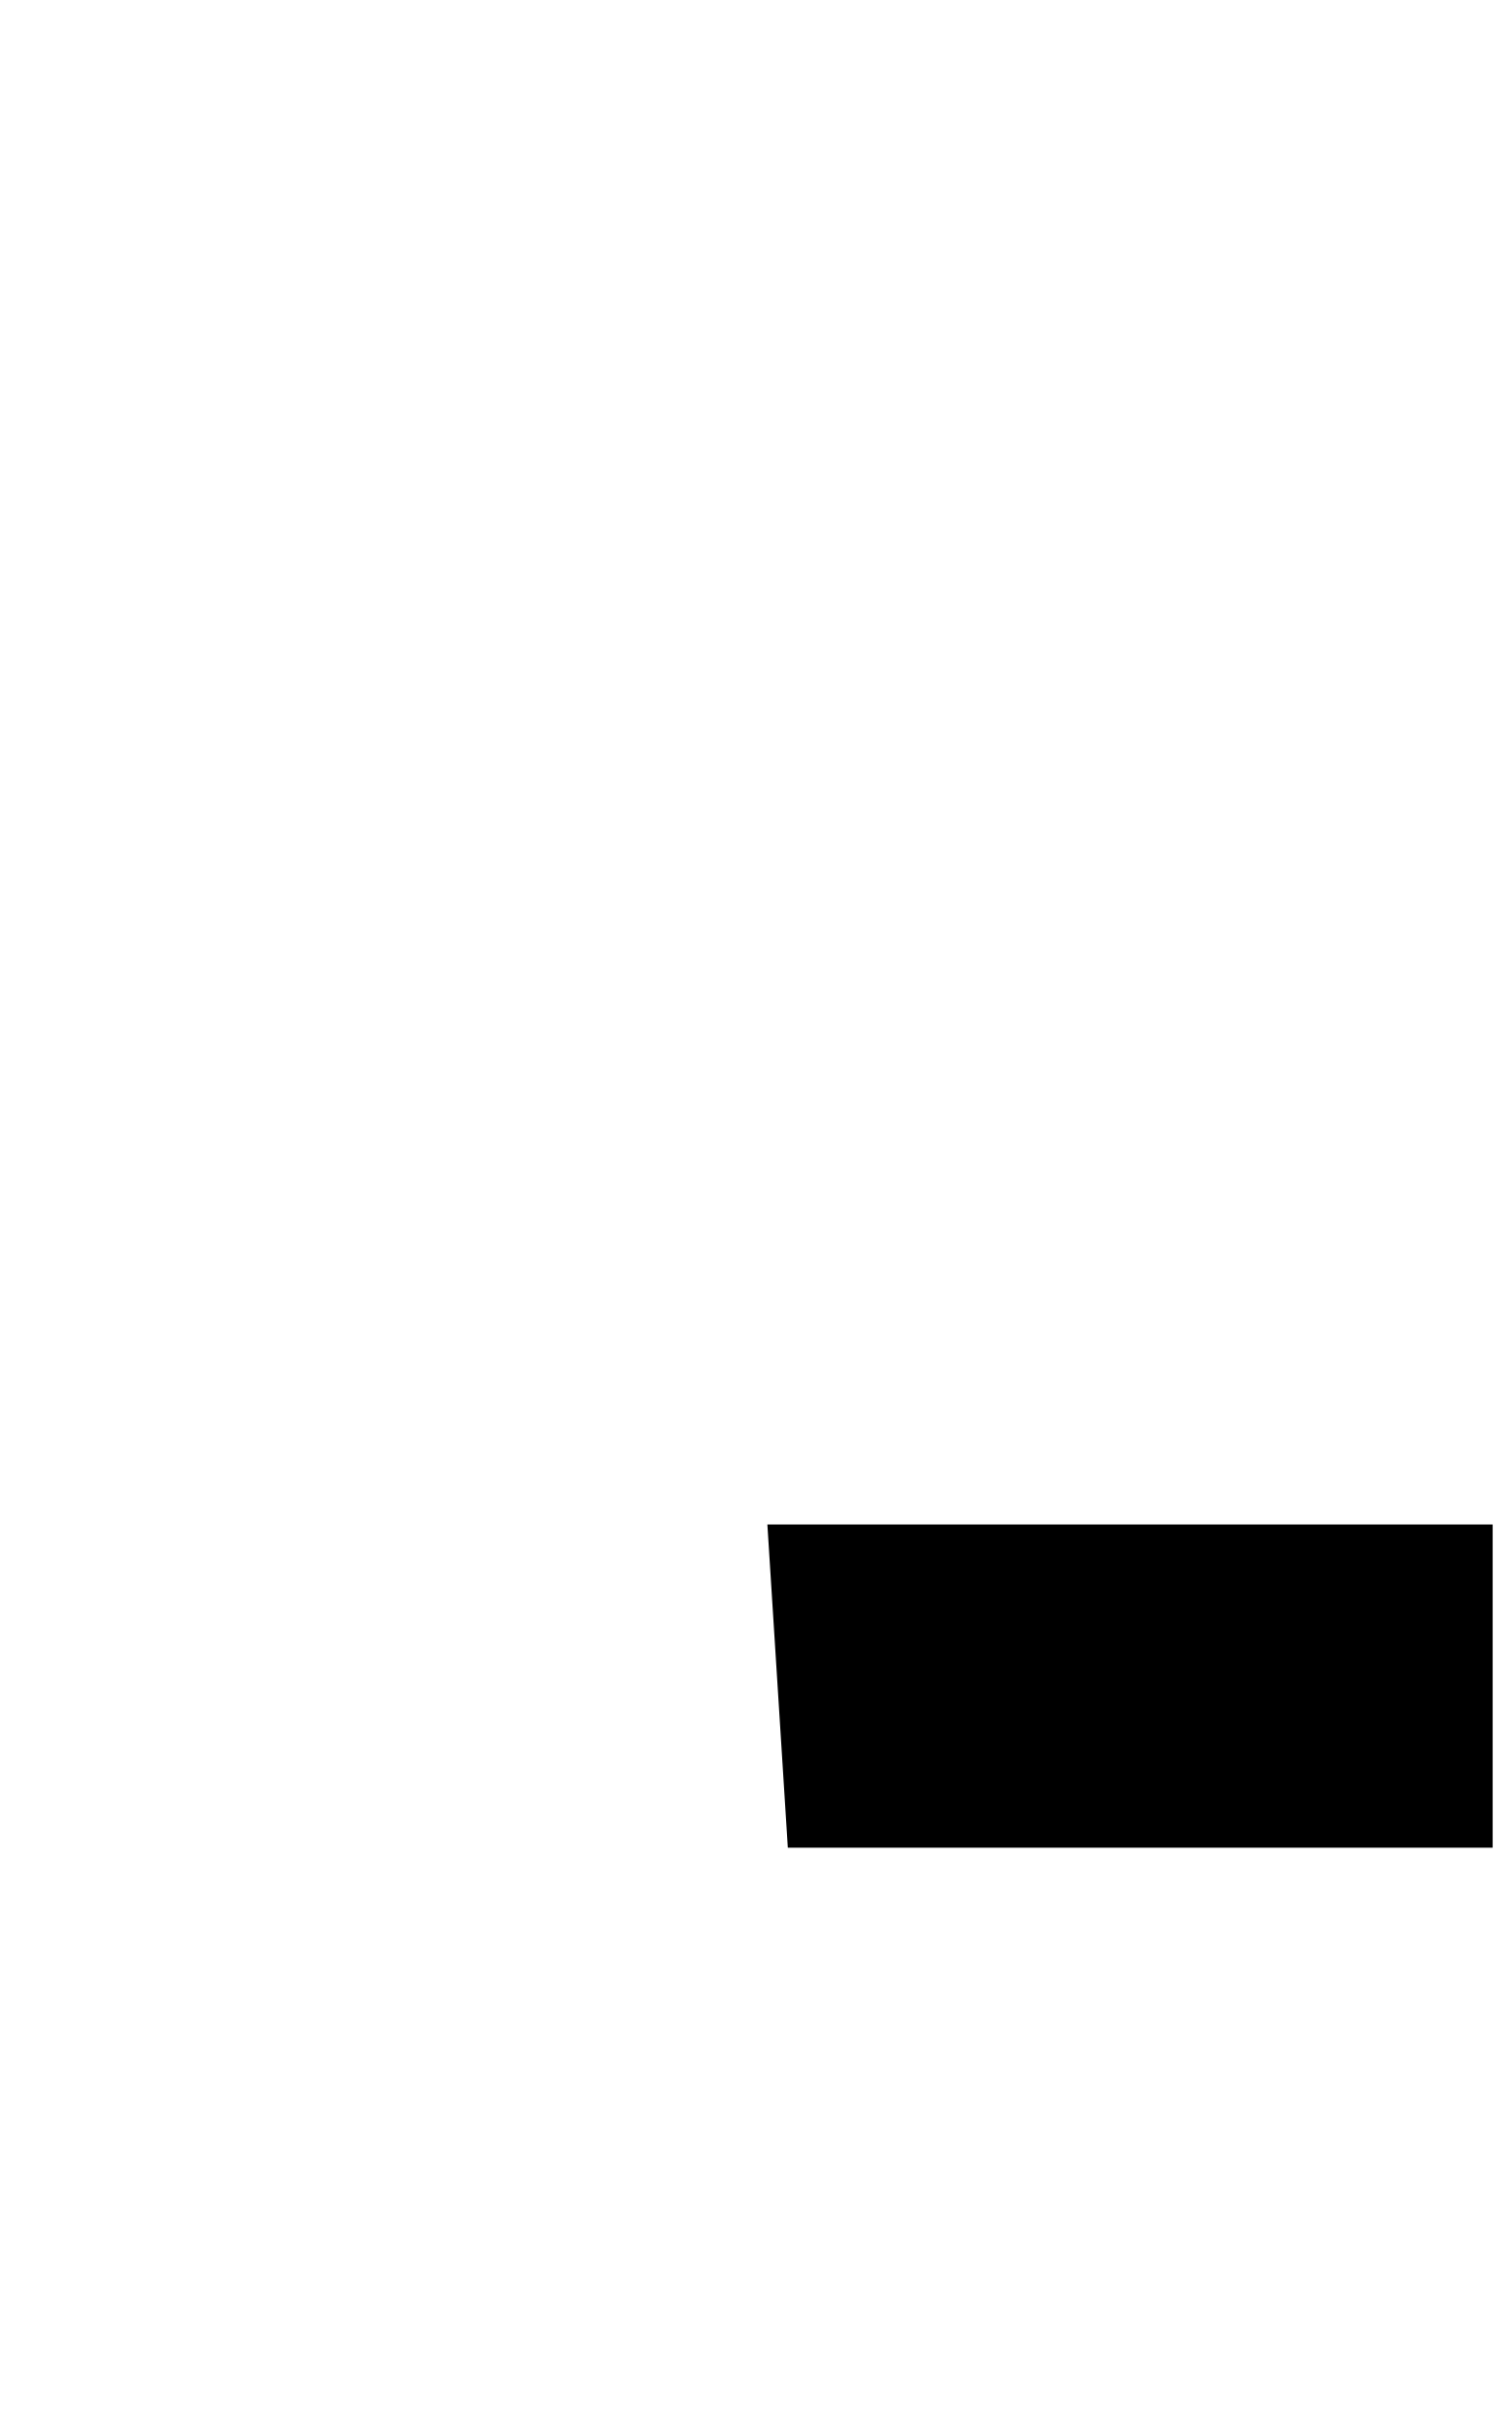
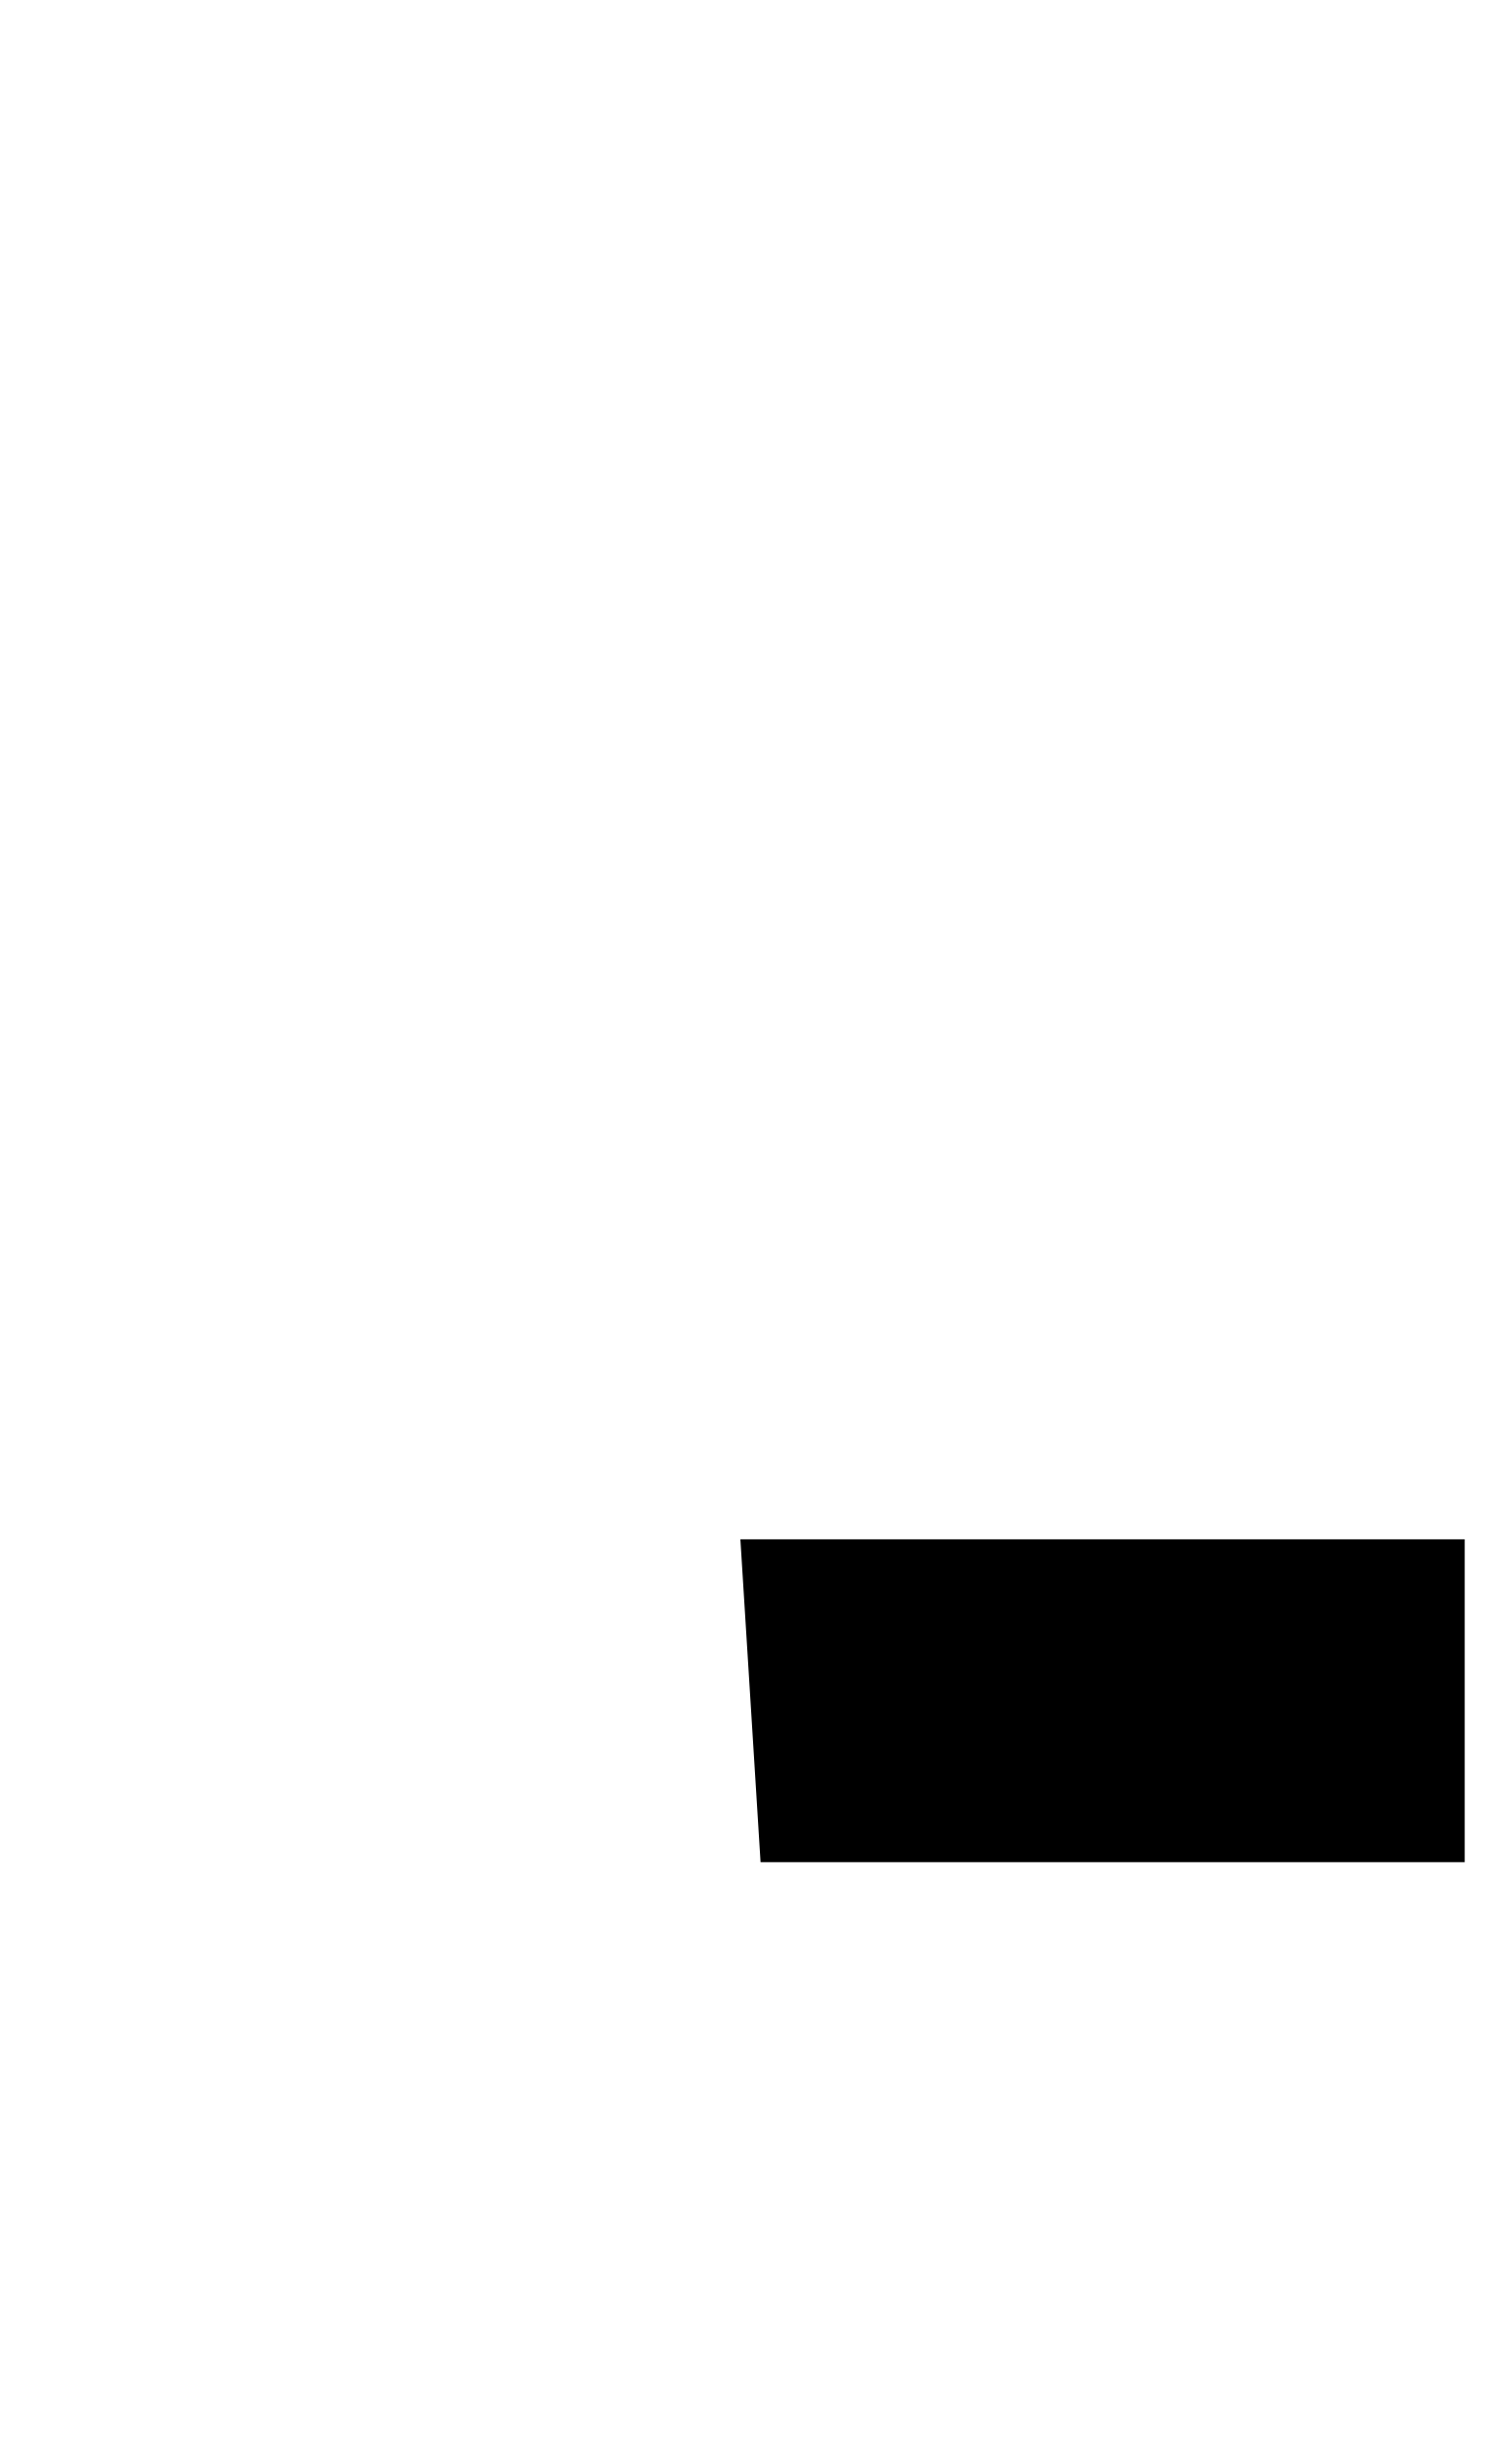
- <svg xmlns="http://www.w3.org/2000/svg" version="1.1" x="0px" y="0px" viewBox="0 0 370 593" style="enable-background:new 0 0 370 593;" xml:space="preserve">
+ <svg xmlns="http://www.w3.org/2000/svg" version="1.1" x="0px" y="0px" viewBox="0 0 367.1 593" style="enable-background:new 0 0 367.1 593;" xml:space="preserve">
  <style type="text/css">
	.st0{display:none;}
	.st1{display:inline;}
</style>
  <g id="_x5F_V1">
    <g id="E_00000051360959627468142820000017544460044616440767_">
	</g>
    <g id="C">
	</g>
    <g id="N_x5F_3">
	</g>
    <g id="A">
	</g>
    <g id="N_00000054254949360326627830000005329152182886584764_">
	</g>
    <g id="e">
	</g>
    <g id="T">
	</g>
    <g id="N_00000127748963548567887910000006918738376549339794_">
	</g>
    <g id="I">
	</g>
    <g id="A1">
	</g>
    <g id="M">
	</g>
    <g id="R">
	</g>
    <g id="O_00000083778567647030904660000008843847121500168630_">
	</g>
    <g id="F">
	</g>
    <g id="N">
	</g>
    <g id="E">
	</g>
    <g id="P">
	</g>
    <g id="O">
	</g>
  </g>
  <g id="Ebene_20">
-     <text transform="matrix(1 0 0 1 -3415.813 1054.634)">
+     <text transform="matrix(1 0 0 1 -5300.426 1054.634)">
      <tspan x="0" y="0" style="fill:#E30613; font-family:'SH-Maintenance-V2'; font-size:490px; letter-spacing:-19;">M</tspan>
      <tspan x="604.7" y="0" style="fill:#E30613; font-family:'SH-Maintenance-V2'; font-size:490px;">A</tspan>
      <tspan x="965.8" y="0" style="fill:#E30613; font-family:'SH-Maintenance-V2'; font-size:490px; letter-spacing:-19;">I</tspan>
      <tspan x="1090.7" y="0" style="fill:#E30613; font-family:'SH-Maintenance-V2'; font-size:490px;">NTENANCE</tspan>
    </text>
-     <rect x="-6454.2" y="709.6" style="fill:none;" width="1722.6" height="412.6" />
-     <text transform="matrix(1 0 0 1 -6454.226 1059.489)">
+     <rect x="-8338.8" y="709.6" style="fill:none;" width="1722.6" height="412.6" />
+     <text transform="matrix(1 0 0 1 -8338.839 1059.489)">
      <tspan x="0" y="0" style="fill:#E30613; font-family:'SH-Maintenance-V2'; font-size:490px;">OPEN</tspan>
      <tspan x="1660.1" y="0" style="fill:#E30613; font-family:'SH-Maintenance-V2'; font-size:485px; letter-spacing:-9;"> </tspan>
    </text>
-     <text transform="matrix(1 0 0 1 -4618.23 1069.107)">
+     <text transform="matrix(1 0 0 1 -6502.843 1069.107)">
      <tspan x="0" y="0" style="fill:#E30613; font-family:'SH-Maintenance-V2'; font-size:490px; letter-spacing:-19;">F</tspan>
      <tspan x="252.8" y="0" style="fill:#E30613; font-family:'SH-Maintenance-V2'; font-size:490px;">O</tspan>
      <tspan x="634.1" y="0" style="fill:#E30613; font-family:'SH-Maintenance-V2'; font-size:490px; letter-spacing:-167;"> </tspan>
      <tspan x="602.7" y="0" style="fill:#E30613; font-family:'SH-Maintenance-V2'; font-size:490px;">R</tspan>
    </text>
  </g>
  <g id="Hilfslinien">
-     <rect x="836.3" y="682.7" style="fill:none;" width="7398.2" height="466.4" />
-     <text transform="matrix(1 0 0 1 836.3383 1031.88)">
+     <rect x="-1048.3" y="727.6" style="fill:none;" width="7398.2" height="466.4" />
+     <text transform="matrix(1 0 0 1 -1048.275 1076.709)">
      <tspan x="0" y="0" style="fill:#E30613; font-family:'SH-Maintenance-V2'; font-size:489px; letter-spacing:-19;">WE</tspan>
      <tspan x="739.4" y="0" style="fill:#E30613; font-family:'SH-Maintenance-V2'; font-size:489px; letter-spacing:-29;">G</tspan>
      <tspan x="1081.2" y="0" style="fill:#E30613; font-family:'SH-Maintenance-V2'; font-size:489px; letter-spacing:-9;">E</tspan>
      <tspan x="1468.4" y="0" style="fill:#E30613; font-family:'SH-Maintenance-V2'; font-size:489px;">N </tspan>
      <tspan x="1939.8" y="0" style="fill:#E30613; font-family:'SH-Maintenance-V2'; font-size:489px; letter-spacing:9;">U</tspan>
      <tspan x="2312" y="0" style="fill:#E30613; font-family:'SH-Maintenance-V2'; font-size:489px; letter-spacing:-9;">M</tspan>
      <tspan x="2736.9" y="0" style="fill:#E30613; font-family:'SH-Maintenance-V2'; font-size:489px;">B</tspan>
      <tspan x="3081.2" y="0" style="fill:#E30613; font-family:'SH-Maintenance-V2'; font-size:489px; letter-spacing:-19;">A</tspan>
      <tspan x="3439.1" y="0" style="fill:#E30613; font-family:'SH-Maintenance-V2'; font-size:489px;">U </tspan>
      <tspan x="3910" y="0" style="fill:#E30613; font-family:'SH-Maintenance-V2'; font-size:489px; letter-spacing:-29;">G</tspan>
      <tspan x="4268.4" y="0" style="fill:#E30613; font-family:'SH-Maintenance-V2'; font-size:489px;">E</tspan>
      <tspan x="4585.3" y="0" style="fill:#E30613; font-family:'SH-Maintenance-V2'; font-size:489px; letter-spacing:-39;">Ö</tspan>
      <tspan x="4926.6" y="0" style="fill:#E30613; font-family:'SH-Maintenance-V2'; font-size:489px;">FFNET</tspan>
    </text>
-   </g>
-   <g id="T_00000151528559115874515910000005984389023753216649_">
-     <path d="M6789.7,452.2V102.4h76.9v349.8H6789.7z" />
-     <path d="M6720.2,102.4h146.5c94.6,0,140.6,55.9,140.6,149.4h-64.7c0-54.9-23.5-72.5-75.9-72.5h-146.5V102.4z" />
-   </g>
-   <g id="E_00000150082740960534394650000001756674408269680310_">
-     <path d="M6600.9,452.1V156.4h-63.8v295.6H6600.9z" />
-     <path d="M6478.6,353.3h140.9c0,0,13.3-74.6,23.6-132.1h-61.9l-11.8,74.6h-90.8V353.3z" />
-     <path d="M6537.1,452.1H6678c0,0,13.3-74.6,23.6-132.1h-61.9l-11.8,74.6h-90.8V452.1z" />
-     <path d="M6632.4,186.3h60.9c-7.9-43.7-15.2-84.5-15.2-84.5h-140.9v57.5h90.8L6632.4,186.3z" />
-   </g>
-   <g id="N_00000099632580371903072950000016892054108610634910_">
-     <path d="M6361,451.9l93.9-349.3h-69l-60.2,237.7h-1l-56.3-237.7h-77.3l-41.6,152.6h70.4l9.8-41.6h1l58.7,237.7L6361,451.9z" />
-     <rect x="6143.8" y="102.6" width="76.8" height="349.3" />
-   </g>
-   <g id="F_00000114769032895886322120000014247326199313495697_">
-     <path d="M5951.4,451.9h-76.8V102.7h245.5v64.5h-168.7V248h146.2v59.7h-146.2V451.9z" />
-   </g>
-   <g id="F_00000173141720675959051990000004486108456543280518_">
-     <path d="M5665.1,451.6h132.8V169.3H5743v217.1h-77.9V451.6z" />
-     <path d="M5697.1,451.7c0-18,2.9-33.6,10.7-46.8c6.8-12.2,16.6-23.4,28.3-31.2c11.7-7.8,25.4-13.7,40-17.6   c14.6-3.9,30.2-5.9,70.2-5.9v-81.4c-52.2,0-76.6,3.9-100,12.2c-23.4,8.8-44.4,20-61.9,36.1c-17.6,16.6-31.2,35.1-41.4,57.5   c-9.8,22.9-14.1,48.8-14.1,77H5697.1z" />
-     <polygon points="5846.4,100.7 5743,100.7 5743,383 5797.9,383 5797.9,165.8 5846.4,165.8  " />
-   </g>
-   <g id="Ö">
-     <path d="M5283.1,278.8c0-103.7,64.1-184.4,171.6-184.4c107.6,0,171.6,80.7,171.6,184.4c0,100.7-64.1,181.4-171.6,181.4   C5347.2,460.2,5283.1,379.5,5283.1,278.8z M5359.9,278.8c0,58.2,25.9,116.9,94.9,116.9c68.9,0,94.9-58.7,94.9-116.9   c0-61.1-25.9-119.8-94.9-119.8C5385.8,159,5359.9,217.6,5359.9,278.8z M5421.5,248.9v-57.2h66v57.2H5421.5z M5421.5,336v-57.2h66   V336H5421.5z" />
-   </g>
-   <g id="E_00000056408675155028286430000005814045595369560991_">
-     <path d="M5254.1,452.2h-265V103.1h261.1v64.5h-184.4v74.8H5235v59.7h-169.2v85.6h188.3V452.2z" />
-   </g>
-   <g id="G_00000142136150640176763200000005464168929300255362_">
-     <path d="M4611.7,368h76.4V178.8l98-1.5l-1.5-75h-174L4611.7,368z M4611.7,452.2l267.6-0.5v-63.2l-190.1,1l-1-98l-75,1.5   L4611.7,452.2z M4779.3,451.8h101c10.8-7.4,23-15.2,33.8-22.5c11.8-8.3,21.1-17.2,30.9-26.5c8.3-8.3,15.2-18.6,21.6-32.3   c4.4-11.8,8.3-26,8.3-42.6c0-16.7-3.9-30.9-9.3-44.6c-6.4-12.7-14.7-23.5-25.5-32.3c-10.8-8.8-23-16.2-36.8-21.1   c-13.2-4.9-28.9-6.9-43.1-6.9c-20.6,0-37.7,3.4-53.9,10.8c-15.2,6.4-28.9,16.2-37.7,27.9c-10.8,12.7-18.1,27-23,43.1   c-5.9,17.2-8.3,35.3-6.9,53.9h64.2c0-9.8,1.5-17.6,3.4-27.4c1.5-9.3,3.4-16.7,8.8-25c2.9-7.4,9.3-13.2,16.2-17.6   c6.4-5.4,14.7-7.4,25.5-7.4c14.2,0,26,4.9,35.8,14.7c9.3,7.8,14.2,21.1,14.2,36.8c0,10.3-2.5,20.1-6.9,27   c-5.4,8.3-10.8,15.7-17.2,21.6c-6.9,7.4-15.2,12.3-22.5,18.1c-8.3,4.9-16.7,10.8-24,15.7C4822.5,423.8,4792.1,443.4,4779.3,451.8z" />
-   </g>
-   <g id="U_00000122691519521168774280000013841469757125651126_">
-     <path d="M4457,463.6c-102.4-1.5-114.8-74.7-114.8-119.8v-242h77.7v238.5c0,24.3,0,55.9,37.1,57.9V463.6z" />
-     <path d="M4178.9,101.9h77.7v238.5c0,25.2,0,57.9,41.1,57.9c36.6,0,45-24.7,45-58.9v-15.8h70.3v30.7c0,77.2-57.4,109.4-116.3,109.4   c-105.4,0-117.8-74.2-117.8-119.8V101.9z" />
-   </g>
-   <g id="A_00000004505667569094896160000014532079075801900974_">
-     <path d="M4023.4,203.9l-3,70.3l30,6.9v1l-247.3,61v75.2l121.9,33.4l15.2-61l-22.1-9.3v-1l244.4-61v-78.2L4023.4,203.9z" />
-     <polygon points="3847.9,430.6 3925.6,451.7 3931.5,451.7 3990,212.8 3991,212.8 4050.5,451.7 4127.2,451.7 4162.6,319.5    4094.2,317.5 4088.3,342.6 4087.4,342.6 4027.4,101.1 3955.1,101.1 3894.1,339.6 3893.1,339.6  " />
-   </g>
-   <g id="B">
-     <path d="M3484.5,452.2V103.1h164.3c66.5,0,111.5,21.5,111.5,86.6c0,34.7-16.6,57.7-47.4,72.9c43,12.2,64.1,45,64.1,88.5   c0,70.9-60.1,101.2-123.2,101.2H3484.5z M3633.2,162.8h-71.9v81.7h77.8c27.4,0,46.9-12.2,46.9-41.6   C3686,170.1,3660.6,162.8,3633.2,162.8z M3561.3,392.6h82.2c29.8,0,56.7-9.8,56.7-46c0-35.7-22-49.9-55.3-49.9h-83.6V392.6z" />
-   </g>
-   <g id="M_00000134250281029563310950000003257287664879667615_">
-     <path d="M3227.3,335.1h75.5c-12.8-20.6-144.7-232.9-144.7-232.9h-77v350.1h72.1V217.4h1C3154.2,217.4,3191,276.2,3227.3,335.1z" />
-     <path d="M3303.3,335.1c36.3-58.8,73.1-117.7,73.1-117.7h1v234.9h72.1V102.1h-77c0,0-131.9,212.3-144.7,232.9H3303.3z" />
-   </g>
-   <g id="U">
-     <path d="M3031.3,452.2H2784v-64.6h170.4v-285h76.9V452.2z M2737,452.2V102.6h76.9v285h170.4v64.6H2737z" />
-   </g>
-   <g id="N_00000154425763484525918430000008508601231558086807_">
-     <path d="M2486.5,452.2l93.9-349.3h-69l-60.2,237.7h-1L2394.1,103h-77.3l-41.6,152.6h70.4l9.8-41.6h1l58.7,237.7L2486.5,452.2z" />
-     <rect x="2269.3" y="103" width="76.8" height="349.3" />
+     <rect x="-7991.3" y="-38.8" width="93.9" height="140.7" />
+   </g>
+   <g id="T_00000151528559115874515910000005984389023753216649_" class="st0">
+     <path d="M4905.1,452.2V102.4h76.9v349.8H4905.1z" />
+     <path class="st1" d="M4835.5,102.4H4982c94.6,0,140.6,55.9,140.6,149.4H5058c0-54.9-23.5-72.5-75.9-72.5h-146.5V102.4z" />
+   </g>
+   <g id="E_00000150082740960534394650000001756674408269680310_" class="st0">
+     <path class="st1" d="M4716.3,452.1V156.4h-63.8v295.6H4716.3z" />
+     <path class="st1" d="M4594,353.3H4735c0,0,13.3-74.6,23.6-132.1h-61.9l-11.8,74.6H4594V353.3z" />
+     <path class="st1" d="M4652.5,452.1h140.9c0,0,13.3-74.6,23.6-132.1h-61.9l-11.8,74.6h-90.8V452.1z" />
+     <path class="st1" d="M4747.7,186.3h60.9c-7.9-43.7-15.2-84.5-15.2-84.5h-140.9v57.5h90.8L4747.7,186.3z" />
+   </g>
+   <g id="N_00000099632580371903072950000016892054108610634910_" class="st0">
+     <path class="st1" d="M4476.3,451.9l93.9-349.3h-69l-60.2,237.7h-1l-56.3-237.7h-77.3L4265,255.2h70.4l9.8-41.6h1l58.7,237.7   L4476.3,451.9z" />
+     <rect x="4259.1" y="102.6" class="st1" width="76.8" height="349.3" />
+   </g>
+   <g id="F_00000114769032895886322120000014247326199313495697_" class="st0">
+     <path class="st1" d="M4066.8,451.9H3990V102.7h245.5v64.5h-168.7V248H4213v59.7h-146.2V451.9z" />
+   </g>
+   <g id="F_00000173141720675959051990000004486108456543280518_" class="st0">
+     <path class="st1" d="M3780.5,451.6h132.8V169.3h-54.9v217.1h-77.9V451.6z" />
+     <path class="st1" d="M3812.5,451.7c0-18,2.9-33.6,10.7-46.8c6.8-12.2,16.6-23.4,28.3-31.2c11.7-7.8,25.4-13.7,40-17.6   c14.6-3.9,30.2-5.9,70.2-5.9v-81.4c-52.2,0-76.6,3.9-100,12.2c-23.4,8.8-44.4,20-61.9,36.1c-17.6,16.6-31.2,35.1-41.4,57.5   c-9.8,22.9-14.1,48.8-14.1,77H3812.5z" />
+     <polygon class="st1" points="3961.8,100.7 3858.4,100.7 3858.4,383 3913.3,383 3913.3,165.8 3961.8,165.8  " />
+   </g>
+   <g id="Ö" class="st0">
+     <path class="st1" d="M3398.5,278.8c0-103.7,64.1-184.4,171.6-184.4c107.6,0,171.6,80.7,171.6,184.4c0,100.7-64.1,181.4-171.6,181.4   C3462.6,460.2,3398.5,379.5,3398.5,278.8z M3475.3,278.8c0,58.2,25.9,116.9,94.9,116.9c68.9,0,94.9-58.7,94.9-116.9   c0-61.1-25.9-119.8-94.9-119.8C3501.2,159,3475.3,217.6,3475.3,278.8z" />
+     <rect x="3536.9" y="191.7" class="st1" width="66" height="57.2" />
+     <rect x="3536.9" y="278.8" class="st1" width="66" height="57.2" />
+   </g>
+   <g id="E_00000056408675155028286430000005814045595369560991_" class="st0">
+     <path class="st1" d="M3369.5,452.2h-265V103.1h261.1v64.5h-184.4v74.8h169.2v59.7h-169.2v85.6h188.3V452.2z" />
+   </g>
+   <g id="G_00000142136150640176763200000005464168929300255362_" class="st0">
+     <polygon class="st1" points="2727.1,368 2803.6,368 2803.6,178.8 2901.6,177.3 2900.1,102.4 2726.2,102.4  " />
+     <polygon class="st1" points="2727.1,452.2 2994.7,451.8 2994.7,388.5 2804.6,389.5 2803.6,291.5 2728.6,293  " />
+     <path class="st1" d="M2894.7,451.8h101c10.8-7.4,23-15.2,33.8-22.5c11.8-8.3,21.1-17.2,30.9-26.5c8.3-8.3,15.2-18.6,21.6-32.3   c4.4-11.8,8.3-26,8.3-42.6c0-16.7-3.9-30.9-9.3-44.6c-6.4-12.7-14.7-23.5-25.5-32.3c-10.8-8.8-23-16.2-36.8-21.1   c-13.2-4.9-28.9-6.9-43.1-6.9c-20.6,0-37.7,3.4-53.9,10.8c-15.2,6.4-28.9,16.2-37.7,27.9c-10.8,12.7-18.1,27-23,43.1   c-5.9,17.2-8.3,35.3-6.9,53.9h64.2c0-9.8,1.5-17.6,3.4-27.4c1.5-9.3,3.4-16.7,8.8-25c2.9-7.4,9.3-13.2,16.2-17.6   c6.4-5.4,14.7-7.4,25.5-7.4c14.2,0,26,4.9,35.8,14.7c9.3,7.8,14.2,21.1,14.2,36.8c0,10.3-2.5,20.1-6.9,27   c-5.4,8.3-10.8,15.7-17.2,21.6c-6.9,7.4-15.2,12.3-22.5,18.1c-8.3,4.9-16.7,10.8-24,15.7C2937.9,423.8,2907.5,443.4,2894.7,451.8z" />
+   </g>
+   <g id="U_00000122691519521168774280000013841469757125651126_" class="st0">
+     <path class="st1" d="M2572.4,463.6c-102.4-1.5-114.8-74.7-114.8-119.8v-242h77.7v238.5c0,24.3,0,55.9,37.1,57.9V463.6z" />
+     <path class="st1" d="M2294.3,101.9h77.7v238.5c0,25.2,0,57.9,41.1,57.9c36.6,0,45-24.7,45-58.9v-15.8h70.3v30.7   c0,77.2-57.4,109.4-116.3,109.4c-105.4,0-117.8-74.2-117.8-119.8V101.9z" />
+   </g>
+   <g id="A_00000004505667569094896160000014532079075801900974_" class="st0">
+     <path class="st1" d="M2138.8,203.9l-3,70.3l30,6.9v1l-247.3,61v75.2l121.9,33.4l15.2-61l-22.1-9.3v-1l244.4-61v-78.2L2138.8,203.9z   " />
+     <polygon class="st1" points="1963.3,430.6 2041,451.7 2046.9,451.7 2105.4,212.8 2106.4,212.8 2165.9,451.7 2242.6,451.7    2278,319.5 2209.6,317.5 2203.7,337.1 2202.7,337.1 2142.7,101.1 2070.5,101.1 2009.5,339.6 2008.5,339.6  " />
+   </g>
+   <g id="B" class="st0">
+     <path class="st1" d="M1599.9,452.2V103.1h164.3c66.5,0,111.5,21.5,111.5,86.6c0,34.7-16.6,57.7-47.4,72.9   c43,12.2,64.1,45,64.1,88.5c0,70.9-60.1,101.2-123.2,101.2H1599.9z M1748.6,162.8h-71.9v81.7h77.8c27.4,0,46.9-12.2,46.9-41.6   C1801.4,170.1,1775.9,162.8,1748.6,162.8z M1676.7,392.6h82.2c29.8,0,56.7-9.8,56.7-46c0-35.7-22-49.9-55.3-49.9h-83.6V392.6z" />
+   </g>
+   <g id="M_00000134250281029563310950000003257287664879667615_" class="st0">
+     <path class="st1" d="M1342.7,335.1h75.5c-12.8-20.6-144.7-232.9-144.7-232.9h-77v350.1h72.1V217.4h1   C1269.6,217.4,1306.4,276.2,1342.7,335.1z" />
+     <path class="st1" d="M1418.7,335.1c36.3-58.8,73.1-117.7,73.1-117.7h1v234.9h72.1V102.1h-77c0,0-131.9,212.3-144.7,232.9H1418.7z" />
+   </g>
+   <g id="U" class="st0">
+     <path class="st1" d="M1146.7,452.2H899.4v-64.6h170.4v-285h76.9V452.2z M852.4,452.2V102.6h76.9v285h170.4v64.6H852.4z" />
+   </g>
+   <g id="N_00000154425763484525918430000008508601231558086807_" class="st0">
+     <path class="st1" d="M601.9,452.2L695.8,103h-69l-60.2,237.7h-1L509.4,103h-77.3l-41.6,152.6H461l9.8-41.6h1l58.7,237.7   L601.9,452.2z" />
+     <rect x="384.7" y="103" class="st1" width="76.8" height="349.3" />
  </g>
  <g id="E_00000165205204584183719570000002201050886193303485_">
-     <path d="M1955.5,281.2h-64.3c0-107.2,80.4-171.1,180.8-171.1v76.5C2014,186.6,1955.5,212.5,1955.5,281.2z" />
-     <path d="M2063.4,381.1c0-68.7-58.5-94.5-116.5-94.5V210c100.4,0,180.8,63.8,180.8,171.1H2063.4z" />
-     <polygon points="2240.3,373.8 2240.3,452.2 2069.3,452.2 2064.4,373.8  " />
-     <path d="M1955.5,281.2c0,68.7,58.5,94.5,116.5,94.5v76.5c-100.4,0-180.8-63.8-180.8-171.1H1955.5z" />
-     <path d="M1921.1,86.7V4.4c26.8,0,53.1,4.9,76.5,12.7c23.4,8.8,43.4,20,60.9,36.1s31.2,34.6,40.9,57.5   c10.2,22.9,15.1,49.2,15.1,76.5h-69.2c0-18-3.4-32.7-10.2-45.8c-7.3-13.2-16.6-23.4-28.3-32.2c-11.7-7.8-25.8-13.6-40-18   C1951.3,87.7,1936.7,86.7,1921.1,86.7z" />
-   </g>
-   <g id="G">
-     <path d="M1875.5,452.8h-48.9l-7.8-39.6c-27.4,35.2-62.1,47.9-95.8,47.9c-107.6,0-171.6-80.7-171.6-181.4   c0-103.7,64.1-184.4,171.6-184.4c71.4,0,139.4,43.5,147.2,123.2h-73.4c-9.3-39.1-37.2-58.7-73.8-58.7c-68.9,0-94.9,58.7-94.9,119.8   c0,58.2,25.9,116.9,94.9,116.9c50.4,0,78.7-26.4,83.1-75.3h-77.3v-57.2h146.7V452.8z" />
-   </g>
-   <g id="E_00000005963599347184841430000018193220976272044449_">
-     <path d="M1535.7,452.2h-265V103.1h261.1v64.5h-184.4v74.8h169.2v59.7h-169.2v85.6h188.3V452.2z" />
-   </g>
-   <g id="W">
-     <path d="M1004.3,219.2C968,278.1,931.2,337,931.2,337h-1V102h-72.1v350.3h77c0,0,132-212.4,144.7-233H1004.3z M1080.3,219.2h-75.5   c12.8,20.6,144.7,233,144.7,233h77V102h-72.1v235h-1C1153.4,337,1116.6,278.1,1080.3,219.2z" />
-   </g>
-   <g id="E_00000113322483045279252990000013609696148037364875_">
-     <path class="st0" d="M75.3,279.7H10.4c0-108.1,81.1-172.5,182.4-172.5v77.2C134.3,184.4,75.3,210.4,75.3,279.7z" />
-     <path class="st0" d="M186.9,380.5c0-69.3-59-95.4-117.5-95.4V208c101.3,0,182.4,64.4,182.4,172.5H186.9z" />
-     <polygon points="365.3,373.1 365.3,452.2 192.8,452.2 187.8,373.1  " />
-     <path class="st0" d="M75.3,279.7c0,69.3,59,95.4,117.5,95.4v77.2c-101.3,0-182.4-64.4-182.4-172.5H75.3z" />
-     <path class="st0" d="M43.3,83.6V0.5c27,0,53.6,4.9,77.2,12.8c23.6,8.8,43.7,20.2,61.4,36.4s31.5,34.9,41.3,58   c10.3,23.1,15.2,49.6,15.2,77.2h-69.8c0-18.2-3.4-32.9-10.3-46.2c-7.4-13.3-16.7-23.6-28.5-32.4c-11.8-7.9-26.1-13.8-40.3-18.2   C73.8,84.6,59.1,83.6,43.3,83.6z" />
+     <path class="st0" d="M70.9,282.5l-64.3,2.1l0-3.4c0-107.2,80.4-171.1,180.8-171.1v76.5C129.3,186.6,70.9,213.7,70.9,282.5z" />
+     <path class="st0" d="M178.8,381.1c0-68.7-58.5-94.5-116.5-94.5V210c100.4,0,180.8,63.8,180.8,171.1H178.8z" />
+     <polygon points="355.7,373.8 355.7,452.2 184.7,452.2 179.8,373.8  " />
+     <path class="st0" d="M70.9,281.2c0,68.7,58.5,94.5,116.5,94.5v76.5C86.9,452.2,6.5,388.4,6.5,281.2H70.9z" />
+     <path class="st0" d="M36.5,86.7V4.4C63.3,4.4,89.6,9.2,113,17c23.4,8.8,43.4,20,60.9,36.1s31.2,34.6,40.9,57.5   c10.2,22.9,15.1,49.2,15.1,76.5h-69.2c0-18-3.4-32.7-10.2-45.8c-7.3-13.2-16.6-23.4-28.3-32.2c-11.7-7.8-25.8-13.6-40-18   C66.7,87.7,52.1,86.7,36.5,86.7z" />
+   </g>
+   <g id="G" class="st0">
+     <path class="st1" d="M-9.2,452.8h-48.9l-7.8-39.6c-27.4,35.2-62.1,47.9-95.8,47.9c-107.6,0-171.6-80.7-171.6-181.4   c0-103.7,64.1-184.4,171.6-184.4c71.4,0,139.4,43.5,147.2,123.2h-73.4c-9.3-39.1-37.2-58.7-73.8-58.7c-68.9,0-94.9,58.7-94.9,119.8   c0,58.2,25.9,116.9,94.9,116.9c50.4,0,78.7-26.4,83.1-75.3h-77.3v-57.2H-9.2V452.8z" />
+   </g>
+   <g id="E_00000005963599347184841430000018193220976272044449_" class="st0">
+     <path class="st1" d="M-348.9,452.2h-265V103.1h261.1v64.5h-184.4v74.8H-368v59.7h-169.2v85.6h188.3V452.2z" />
+   </g>
+   <g id="W" class="st0">
+     <path class="st1" d="M-880.3,219.2c-36.3,58.9-73.1,117.7-73.1,117.7h-1V102h-72.1v350.3h77c0,0,132-212.4,144.7-233H-880.3z    M-804.3,219.2h-75.5c12.8,20.6,144.7,233,144.7,233h77V102h-72.1v235h-1C-731.2,337-768,278.1-804.3,219.2z" />
+   </g>
+   <g id="E_00000113322483045279252990000013609696148037364875_" class="st0">
+     <path class="st1" d="M-1809.3,279.7h-64.9c0-108.1,81.1-172.5,182.4-172.5v77.2C-1750.3,184.4-1809.3,210.4-1809.3,279.7z" />
+     <path class="st1" d="M-1697.7,380.5c0-69.3-59-95.4-117.5-95.4V208c101.3,0,182.4,64.4,182.4,172.5H-1697.7z" />
+     <polygon class="st1" points="-1519.3,373.1 -1519.3,452.2 -1691.9,452.2 -1696.8,373.1  " />
+     <path class="st1" d="M-1809.3,279.7c0,69.3,59,95.4,117.5,95.4v77.2c-101.3,0-182.4-64.4-182.4-172.5H-1809.3z" />
+     <path class="st1" d="M-1841.3,83.6V0.5c27,0,53.6,4.9,77.2,12.8c23.6,8.8,43.7,20.2,61.4,36.4c17.7,16.2,31.5,34.9,41.3,58   c10.3,23.1,15.2,49.6,15.2,77.2h-69.8c0-18.2-3.4-32.9-10.3-46.2c-7.4-13.3-16.7-23.6-28.5-32.4c-11.8-7.9-26.1-13.8-40.3-18.2   C-1810.8,84.6-1825.5,83.6-1841.3,83.6z" />
  </g>
  <g id="C_00000112622374827432275670000003417328206733987971_" class="st0">
-     <path class="st1" d="M-18.9,219.4h-74.5c-5.4-34.8-38.7-61.3-76.4-61.3c-69.1,0-95.1,58.8-95.1,120.1c0,58.3,26,117.1,95.1,117.1   c47,0,73.5-31.9,79.4-78.4h74.5C-23.8,404.6-83.5,460-169.8,460c-107.8,0-172-80.9-172-181.8c0-103.9,64.2-184.7,172-184.7   C-93.3,93.4-28.2,138.5-18.9,219.4z" />
+     <path class="st1" d="M-1901.3,219.4h-74.5c-5.4-34.8-38.7-61.3-76.4-61.3c-69.1,0-95.1,58.8-95.1,120.1c0,58.3,26,117.1,95.1,117.1   c47,0,73.5-31.9,79.4-78.4h74.5c-7.8,87.7-67.6,143.1-153.9,143.1c-107.8,0-172-80.9-172-181.8c0-103.9,64.2-184.7,172-184.7   C-1975.8,93.4-1910.7,138.5-1901.3,219.4z" />
  </g>
  <g id="N_00000117657359395406629260000008490405748572120458_" class="st0">
-     <path class="st1" d="M-654.1,452.2h76.9V102.6h-76.9V452.2z" />
-     <polygon class="st1" points="-436.2,452.2 -342.7,102.6 -411.2,102.6 -471.5,340.6 -472.4,340.6 -528.8,102.6 -606.1,102.6    -647.7,255.4 -577.2,255.4 -567.4,213.8 -566.5,213.8 -507.2,452.2  " />
+     <path class="st1" d="M-2538.7,452.2h76.9V102.6h-76.9V452.2z" />
+     <polygon class="st1" points="-2320.8,452.2 -2227.3,102.6 -2295.9,102.6 -2356.1,340.6 -2357.1,340.6 -2413.4,102.6 -2490.7,102.6    -2532.3,255.4 -2461.8,255.4 -2452,213.8 -2451.1,213.8 -2391.8,452.2  " />
  </g>
  <g id="A_00000070819818803741320060000005539798163125646774_" class="st0">
-     <path class="st1" d="M-836.3,203.9l-3,70.3l30,6.9v1l-247.3,61v75.2l121.9,33.4l15.2-61l-22.1-9.3v-1l244.4-61v-78.2L-836.3,203.9z   " />
-     <polygon class="st1" points="-1011.9,430.6 -934.2,451.7 -928.3,451.7 -869.8,212.8 -868.8,212.8 -809.3,451.7 -732.6,451.7    -697.2,319.5 -765.5,317.5 -771.4,337.4 -772.4,337.4 -832.4,101.1 -904.7,101.1 -965.7,339.6 -966.6,339.6  " />
+     <path class="st1" d="M-2720.9,203.9l-3,70.3l30,6.9v1l-247.3,61v75.2l121.9,33.4l15.2-61l-22.1-9.3v-1l244.4-61v-78.2   L-2720.9,203.9z" />
+     <polygon class="st1" points="-2896.5,430.6 -2818.8,451.7 -2812.9,451.7 -2754.4,212.8 -2753.4,212.8 -2693.9,451.7 -2617.2,451.7    -2581.8,319.5 -2650.1,317.5 -2656,337.4 -2657,337.4 -2717,101.1 -2789.3,101.1 -2850.3,339.6 -2851.3,339.6  " />
  </g>
  <g id="N_00000129165096651451788460000006894638935768142516_" class="st0">
-     <path class="st1" d="M-1312.5,452.2h-72V102.4h76.4l146,234.7h1V102.4h72v349.9h-76.9L-1311.6,218h-1V452.2z" />
+     <path class="st1" d="M-3197.2,452.2h-72V102.4h76.4l146,234.7h1V102.4h72v349.9h-76.9L-3196.2,218h-1V452.2z" />
  </g>
  <g id="E_00000096737436898591806260000014476501128100374183_" class="st0">
-     <path class="st1" d="M-1531.9,452.2V156.6h-63.8v295.6H-1531.9z" />
-     <path class="st1" d="M-1654.2,353.5h140.9c0,0,13.3-74.6,23.6-132.1h-61.9l-11.8,74.6h-90.8V353.5z" />
-     <path class="st1" d="M-1595.7,452.2h140.9c0,0,13.3-74.6,23.6-132.1h-61.9l-11.8,74.6h-90.8V452.2z" />
-     <path class="st1" d="M-1500.5,186.5h60.9c-7.9-43.7-15.2-84.5-15.2-84.5h-140.9v57.5h90.8L-1500.5,186.5z" />
+     <path class="st1" d="M-3416.5,452.2V156.6h-63.8v295.6H-3416.5z" />
+     <path class="st1" d="M-3538.8,353.5h140.9c0,0,13.3-74.6,23.6-132.1h-61.9l-11.8,74.6h-90.8V353.5z" />
+     <path class="st1" d="M-3480.3,452.2h140.9c0,0,13.3-74.6,23.6-132.1h-61.9l-11.8,74.6h-90.8V452.2z" />
+     <path class="st1" d="M-3385.1,186.5h60.9c-7.9-43.7-15.2-84.5-15.2-84.5h-140.9v57.5h90.8L-3385.1,186.5z" />
  </g>
  <g id="T_00000040572434587172107020000003403572265167091088_" class="st0">
-     <path class="st1" d="M-1929,452.1h65.4V179.8h208.9V102H-1929V452.1z" />
-     <polygon class="st1" points="-1834.4,452.2 -1742.9,102 -1808.7,102 -1869.6,340.7 -1870.1,340.7 -1901.3,452.1  " />
+     <path class="st1" d="M-3813.6,452.1h65.4V179.8h208.9V102h-274.3V452.1z" />
+     <polygon class="st1" points="-3719,452.2 -3627.5,102 -3693.3,102 -3754.2,340.7 -3754.7,340.7 -3785.9,452.1  " />
  </g>
  <g id="N_00000162323512888102647520000008162614129556769983_" class="st0">
-     <rect x="-2056.2" y="102.4" class="st1" width="76.8" height="349.2" />
-     <path class="st1" d="M-2321.3,451.6h77.8l92.9-263.1h1l90.5,263.1h79.7L-2110,102.4h-78.7L-2321.3,451.6z" />
+     <rect x="-3940.8" y="102.4" class="st1" width="76.8" height="349.2" />
+     <path class="st1" d="M-4205.9,451.6h77.8l92.9-263.1h1l90.5,263.1h79.7l-130.6-349.2h-78.7L-4205.9,451.6z" />
  </g>
  <g id="I_00000075868811598525912980000008971315367424001668_" class="st0">
-     <text transform="matrix(1 0 0 1 -2464.581 451.5694)" class="st1" style="font-family:'SH-Maintenance-V2'; font-size:490px; letter-spacing:-19;">I</text>
+     <g class="st1">
+       <path d="M-4238.5,451.6h-76.9V101.7h76.9V451.6z" />
+     </g>
  </g>
  <g id="A_00000047767008426511249760000015642639169606536113_" class="st0">
-     <polygon class="st1" points="-2558.8,451.6 -2465.1,451.6 -2465.1,398.1 -2495,398.1 -2495,161.6 -2558.8,161.6  " />
-     <polygon class="st1" points="-2673.2,348.1 -2508.3,348.1 -2508.3,167 -2495,167 -2495,103.2 -2673.2,103.2 -2673.2,167    -2561.8,167 -2561.8,284.3 -2673.2,284.3  " />
-     <path class="st1" d="M-2763.9,451.6h75.6c0.5-23.1,3.4-48.1,8.3-75.1c5.4-27,12.8-53.5,22.1-80c9.3-26,21.1-50.5,35.3-74.1   c14.2-23.1,30.4-42.7,48.6-58.4v-60.8h-238V169h165.4c-33.4,40.2-60.4,84.4-80.5,132.5C-2747.7,349.6-2760,399.6-2763.9,451.6z" />
+     <polygon class="st1" points="-4443.4,451.6 -4349.7,451.6 -4349.7,398.1 -4379.7,398.1 -4379.7,161.6 -4443.4,161.6  " />
+     <polygon class="st1" points="-4557.8,348.1 -4392.9,348.1 -4392.9,167 -4379.7,167 -4379.7,103.2 -4557.8,103.2 -4557.8,167    -4446.4,167 -4446.4,284.3 -4557.8,284.3  " />
+     <path class="st1" d="M-4648.5,451.6h75.6c0.5-23.1,3.4-48.1,8.3-75.1c5.4-27,12.8-53.5,22.1-80c9.3-26,21.1-50.5,35.3-74.1   c14.2-23.1,30.4-42.7,48.6-58.4v-60.8h-238V169h165.4c-33.4,40.2-60.4,84.4-80.5,132.5C-4632.3,349.6-4644.6,399.6-4648.5,451.6z" />
  </g>
  <g id="M_00000030454837118209363920000004010763359709145015_" class="st0">
-     <path class="st1" d="M-3122.9,158.9h-153.8l0.5,216.7h-133.3v76.6h197.7l-0.5-217.2h89.3V158.9z" />
-     <polygon class="st1" points="-2872,103.7 -2948.2,103.7 -2948.2,452.2 -2812,452.2 -2812,388.3 -2872,388.3  " />
-     <polygon class="st1" points="-3101,103.7 -3178.1,103.7 -3219.6,256.5 -3149.3,256 -3139,215 -3138.1,215 -3079.5,452.2    -3008.2,452.2 -2947.2,213.1 -2946.2,213.1 -2906.7,103.7 -2982.4,103.7 -3043.4,341 -3044.4,341  " />
+     <path class="st1" d="M-5007.5,158.9h-153.8l0.5,216.7h-133.3v76.6h197.7l-0.5-217.2h89.3V158.9z" />
+     <polygon class="st1" points="-4756.7,103.7 -4832.8,103.7 -4832.8,452.2 -4696.6,452.2 -4696.6,388.3 -4756.7,388.3  " />
+     <polygon class="st1" points="-4985.6,103.7 -5062.7,103.7 -5104.2,256.5 -5033.9,256 -5023.7,215 -5022.7,215 -4964.1,452.2    -4892.8,452.2 -4831.8,213.1 -4830.9,213.1 -4791.3,103.7 -4867,103.7 -4928,341 -4929,341  " />
  </g>
  <g id="R_00000005247159732225481780000017538744411482086332_" class="st0">
-     <path class="st1" d="M-3907.6,179.2v-77c45.1,0,119.2,12.3,119.2,116.7c0,58.4-31.9,115.2-108.4,115.2h-30.4v-69.6h15.7   c33.8,0,58.4-8.3,58.4-44.6C-3853.2,179.2-3885.5,179.2-3907.6,179.2z" />
-     <polygon class="st1" points="-3981.1,452.3 -3981.1,102.2 -3904.2,102.2 -3904.1,452.2  " />
-     <path class="st1" d="M-3792.8,592.6h-70.6c18.1-74,53.9-143.7,103-203h-162.8v-64.7h234.4v59.8   C-3742.8,431.7-3777.6,515.1-3792.8,592.6z" />
+     <path d="M-5792.2,179.2v-77c45.1,0,119.2,12.3,119.2,116.7c0,58.4-31.9,115.2-108.4,115.2h-30.4v-69.6h15.7   c33.8,0,58.4-8.3,58.4-44.6C-5737.8,179.2-5770.1,179.2-5792.2,179.2z" />
+     <polygon points="-5865.8,452.3 -5865.8,102.2 -5788.8,102.2 -5788.8,452.2  " />
+     <path d="M-5677.5,592.6h-70.6c18.1-74,53.9-143.7,103-203h-162.8v-64.7h234.4v59.8C-5627.4,431.7-5662.3,515.1-5677.5,592.6z" />
+     <g>
+       <path class="st1" d="M-5776.5,452.3h-96.5v-56.1h30.6V148.7h65.9V452.3z" />
+     </g>
+     <g>
+       <path class="st1" d="M-5573.3,331v211.8h-55.4v-146h-244.1V331H-5573.3z" />
+     </g>
+     <g>
+       <path class="st1" d="M-5842.2,103c21.8,0,42.2,3.4,61,10.1c18.9,6.7,35.3,16.4,49.3,28.9c14,12.6,25,28,32.9,46.4    c8,18.3,12,38.9,12,61.9c0,18.5-2.8,35.4-8.4,50.8c-5.6,15.4-13.7,28.8-24.3,40.3c-10.6,11.5-23.5,20.7-38.6,27.7    c-15.1,7-32,11.3-50.8,13v-63.8c20.1-2.5,36.4-9.4,48.7-20.8c12.3-11.3,18.5-27.1,18.5-47.2c0-14.8-2.9-27.4-8.6-37.8    c-5.7-10.3-13.4-18.7-22.9-25.2c-9.5-6.4-20.2-11.1-32.1-14.1c-11.9-2.9-24.1-4.4-36.7-4.4" />
+     </g>
  </g>
  <g id="O_00000139989076900347810750000014339682335261473418_" class="st0">
    <g class="st1">
-       <path d="M-4346.4,278.6c0-103.9,64.2-184.7,172-184.7c107.8,0,172,80.9,172,184.7c0,100.9-64.2,181.8-172,181.8    C-4282.2,460.4-4346.4,379.5-4346.4,278.6z M-4269.5,278.6c0,58.3,26,117.1,95.1,117.1c69.1,0,95.1-58.8,95.1-117.1    c0-61.3-26-120.1-95.1-120.1C-4243.5,158.6-4269.5,217.4-4269.5,278.6z" />
+       <path d="M-6231,278.6c0-103.9,64.2-184.7,172-184.7s172,80.9,172,184.7c0,100.9-64.2,181.8-172,181.8S-6231,379.5-6231,278.6z     M-6154.1,278.6c0,58.3,26,117.1,95.1,117.1s95.1-58.8,95.1-117.1c0-61.3-26-120.1-95.1-120.1S-6154.1,217.4-6154.1,278.6z" />
    </g>
  </g>
  <g id="F_00000112611114215638550990000001535627271961867692_" class="st0">
-     <path class="st1" d="M-4545.8,452.3h132.8V170h-54.9v217.1h-77.9V452.3z" />
-     <path class="st1" d="M-4513.7,452.5c0-18,2.9-33.6,10.7-46.8c6.8-12.2,16.6-23.4,28.3-31.2c11.7-7.8,25.4-13.7,40-17.6   s30.2-5.9,70.2-5.9v-81.4c-52.2,0-76.6,3.9-100,12.2c-23.4,8.8-44.4,20-61.9,36.1c-17.6,16.6-31.2,35.1-41.4,57.5   c-9.8,22.9-14.1,48.8-14.1,77H-4513.7z" />
-     <polygon class="st1" points="-4364.5,101.4 -4467.9,101.4 -4467.9,383.7 -4413,383.7 -4413,166.6 -4364.5,166.6  " />
+     <path d="M-6430.4,452.3h132.8V170h-54.9v217.1h-77.9V452.3z" />
+     <path d="M-6398.4,452.5c0-18,2.9-33.6,10.7-46.8c6.8-12.2,16.6-23.4,28.3-31.2c11.7-7.8,25.4-13.7,40-17.6   c14.6-3.9,30.2-5.9,70.2-5.9v-81.4c-52.2,0-76.6,3.9-100,12.2c-23.4,8.8-44.4,20-61.9,36.1c-17.6,16.6-31.2,35.1-41.4,57.5   c-9.8,22.9-14.1,48.8-14.1,77H-6398.4z" />
+     <polygon class="st1" points="-6249.1,101.4 -6352.5,101.4 -6352.5,383.7 -6297.6,383.7 -6297.6,166.6 -6249.1,166.6  " />
  </g>
  <g id="N_00000099642370421911350830000011672063677233731245_" class="st0">
-     <path class="st1" d="M-5116.3,298.6l9.7,41.7h1l60.8-238.2h72l59.8,241.1h1l57.3-241.1h75.5l-94.1,350h-76.5l-59.3-238.2h-1   l-58.3,238.2h-77.9l-40.8-154.3L-5116.3,298.6z" />
+     <path class="st1" d="M-7000.9,298.6l9.7,41.7h1l60.8-238.2h72l59.8,241.1h1l57.3-241.1h75.5l-94.1,350h-76.5l-59.3-238.2h-1   L-6953,452h-77.9l-40.8-154.3L-7000.9,298.6z" />
  </g>
  <g id="E_00000111172922047511655530000000589010560551726259_" class="st0">
-     <path class="st1" d="M-5198.8,452h-265.6V102.1h261.7v64.7h-184.7v75h169.5v59.8h-169.5v85.8h188.7V452z" />
+     <path class="st1" d="M-7083.4,452H-7349V102.1h261.7v64.7h-184.7v75h169.5v59.8h-169.5v85.8h188.7V452z" />
  </g>
  <g id="P_00000129171892025599386490000003898456772564684721_" class="st0">
-     <path class="st1" d="M-5751.9,461.2c104.6,0,116.8-73.6,116.8-118.8V220.2h-77.1c0,98.2,0,118.8,0,118.8c0,25,0,57.4-40.7,57.4   c-36.3,0-44.7-24.5-44.7-58.4v-15.7h-69.7v30.4C-5867.3,429.3-5810.3,461.2-5751.9,461.2z" />
-     <polygon class="st1" points="-5712.1,344.9 -5635.1,344.9 -5635.1,167.1 -5508.4,167.1 -5508.4,102.3 -5712.1,102.3  " />
-     <path class="st1" d="M-5508.4,112.3h-77.1v177.7h-126.7v64.8h203.7V112.3z" />
+     <path class="st1" d="M-7636.5,461.2c104.6,0,116.8-73.6,116.8-118.8V220.2h-77.1c0,98.2,0,118.8,0,118.8c0,25,0,57.4-40.7,57.4   c-36.3,0-44.7-24.5-44.7-58.4v-15.7h-69.7v30.4C-7751.9,429.3-7694.9,461.2-7636.5,461.2z" />
+     <polygon class="st1" points="-7596.8,344.9 -7519.7,344.9 -7519.7,167.1 -7393,167.1 -7393,102.3 -7596.8,102.3  " />
+     <path class="st1" d="M-7393,112.3h-77.1v177.7h-126.7v64.8h203.7V112.3z" />
  </g>
  <g id="O_00000039126086928192479570000000753659908774239892_" class="st0">
-     <polygon class="st1" points="-5897.1,103 -5973.9,103 -5973.9,387.5 -6144,387.5 -6144,452.1 -5897.1,452.1  " />
-     <polygon class="st1" points="-5972.9,103 -6326.4,103 -6326.4,349.9 -6257.5,349.9 -6257.5,179.7 -5972.9,179.7  " />
-     <polygon class="st1" points="-6322,103 -6398.8,103 -6398.8,452.1 -6127.4,452.1 -6127.4,387.5 -6322,387.5  " />
+     <polygon class="st1" points="-7781.7,103 -7858.5,103 -7858.5,387.5 -8028.7,387.5 -8028.7,452.1 -7781.7,452.1  " />
+     <polygon class="st1" points="-7857.5,103 -8211,103 -8211,349.9 -8142.1,349.9 -8142.1,179.7 -7857.5,179.7  " />
+     <polygon class="st1" points="-8206.6,103 -8283.4,103 -8283.4,452.1 -8012,452.1 -8012,387.5 -8206.6,387.5  " />
  </g>
</svg>
